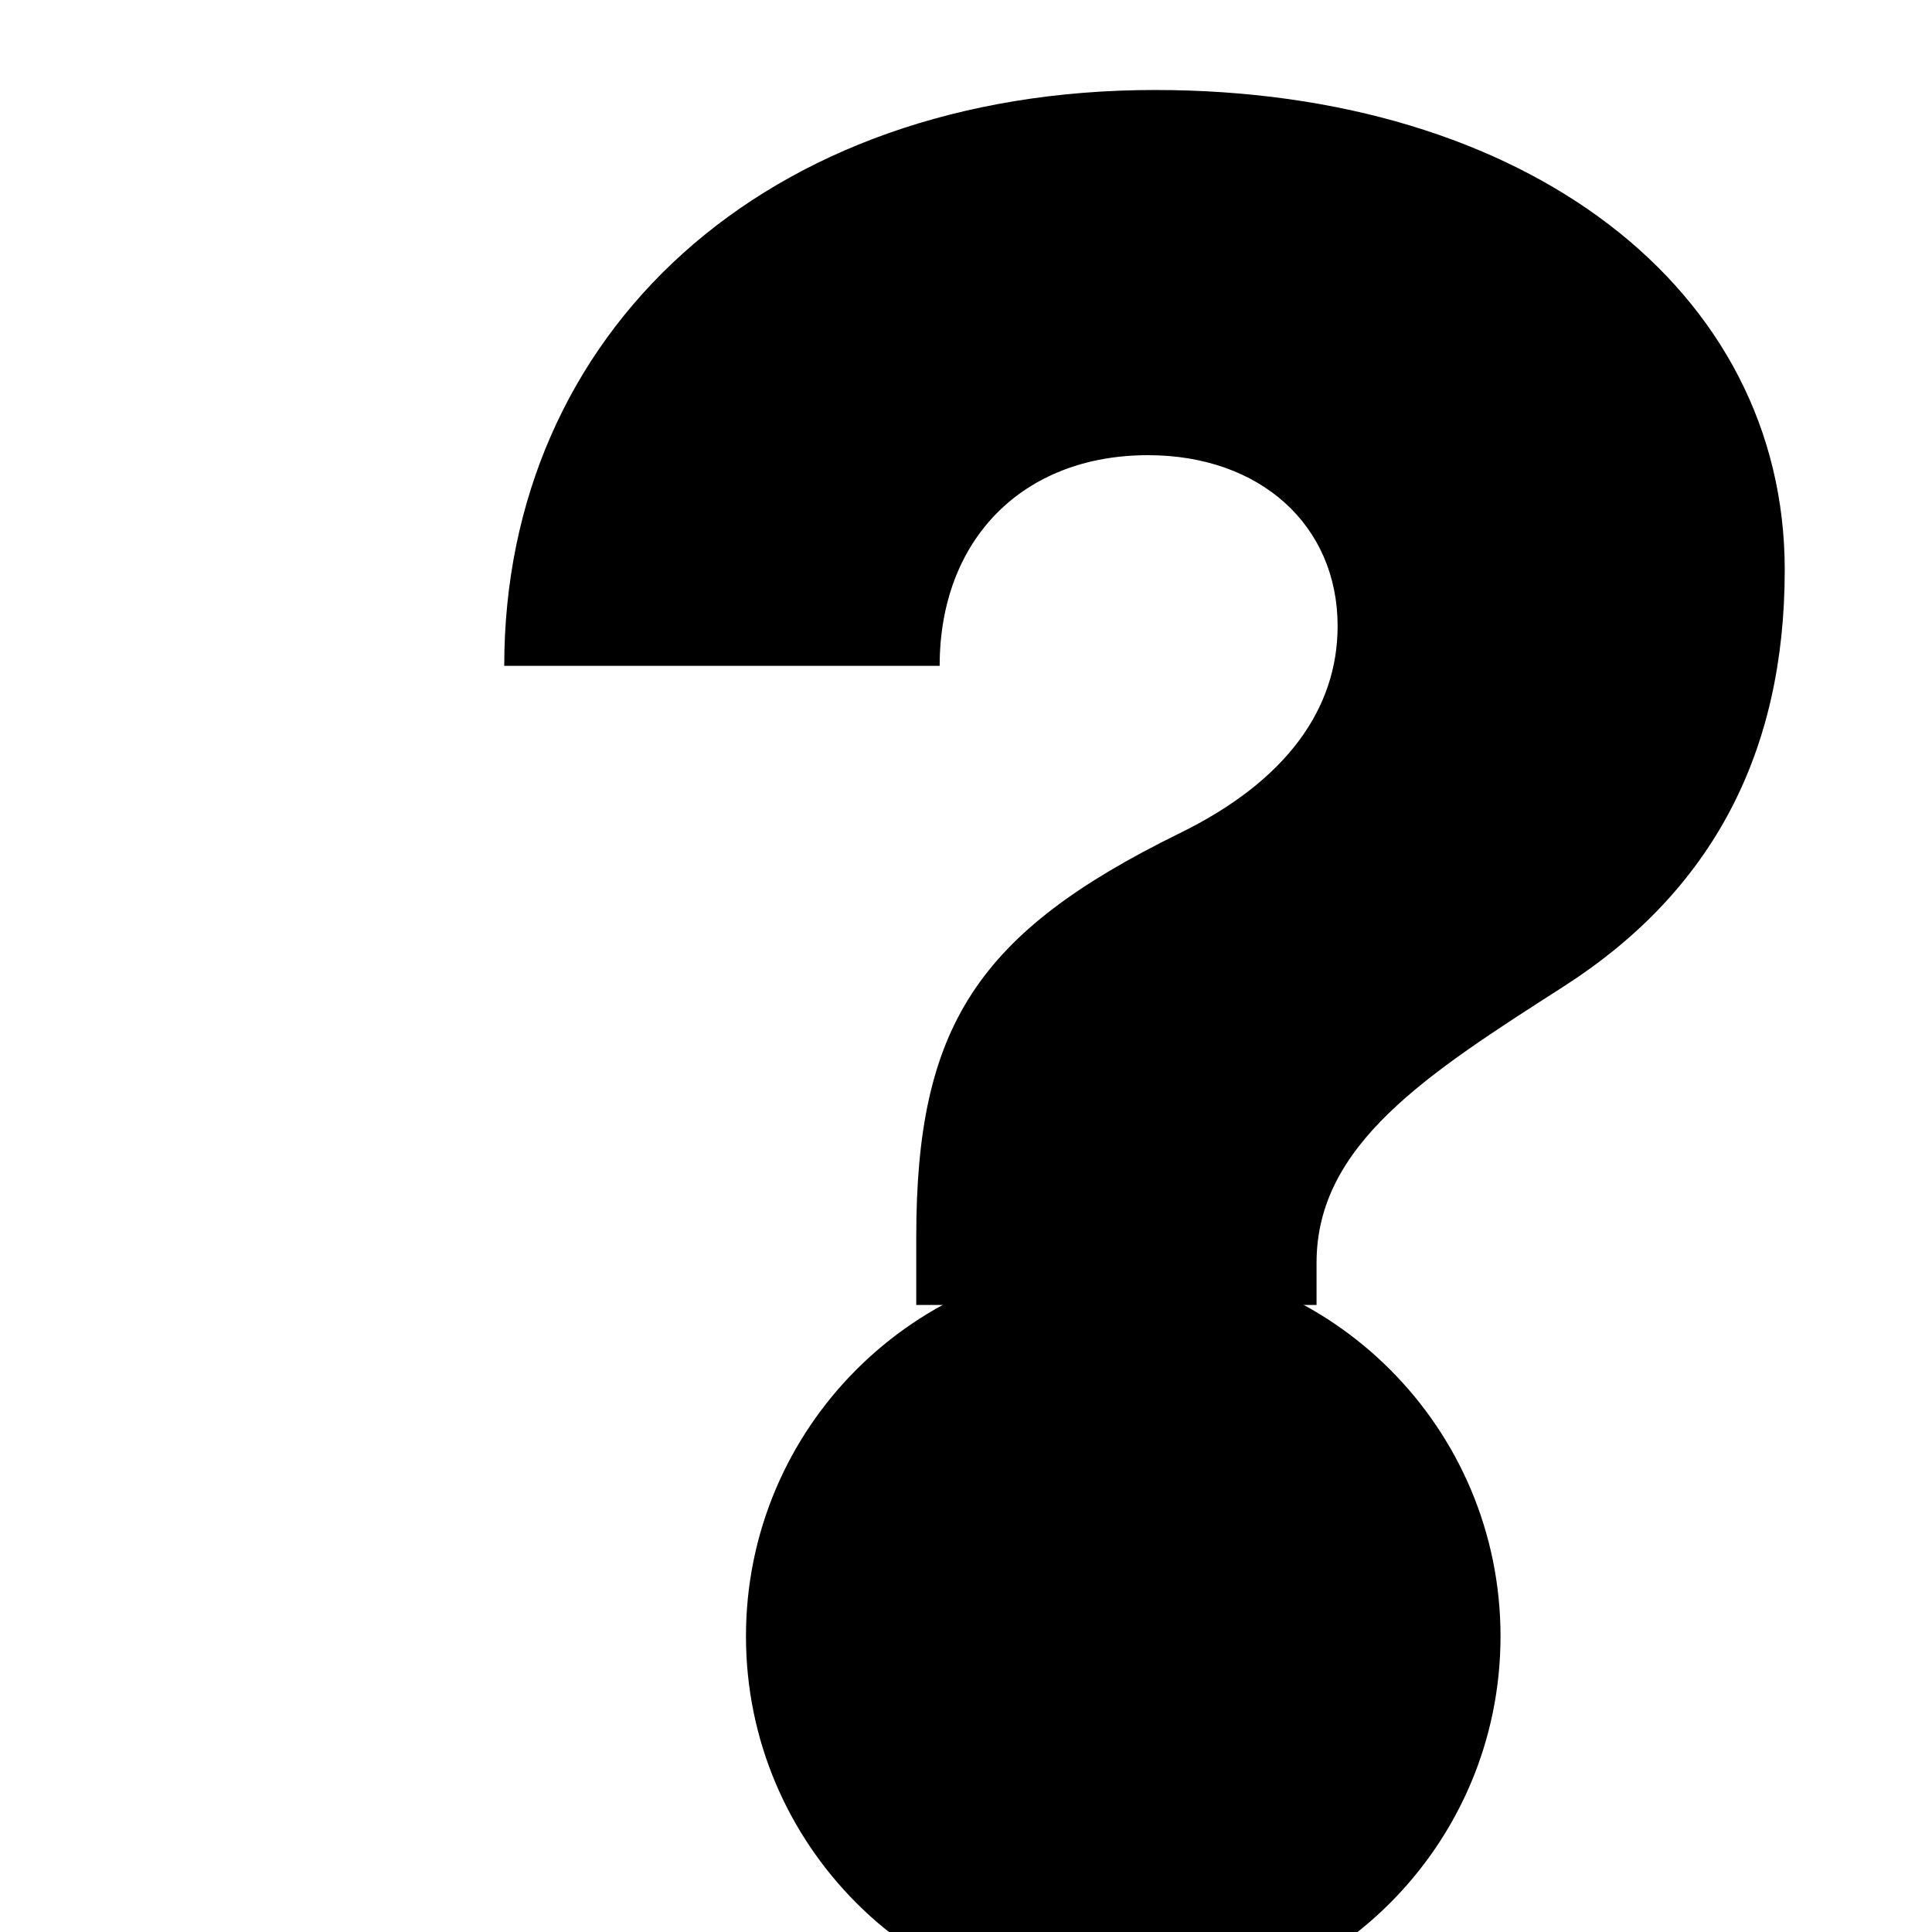
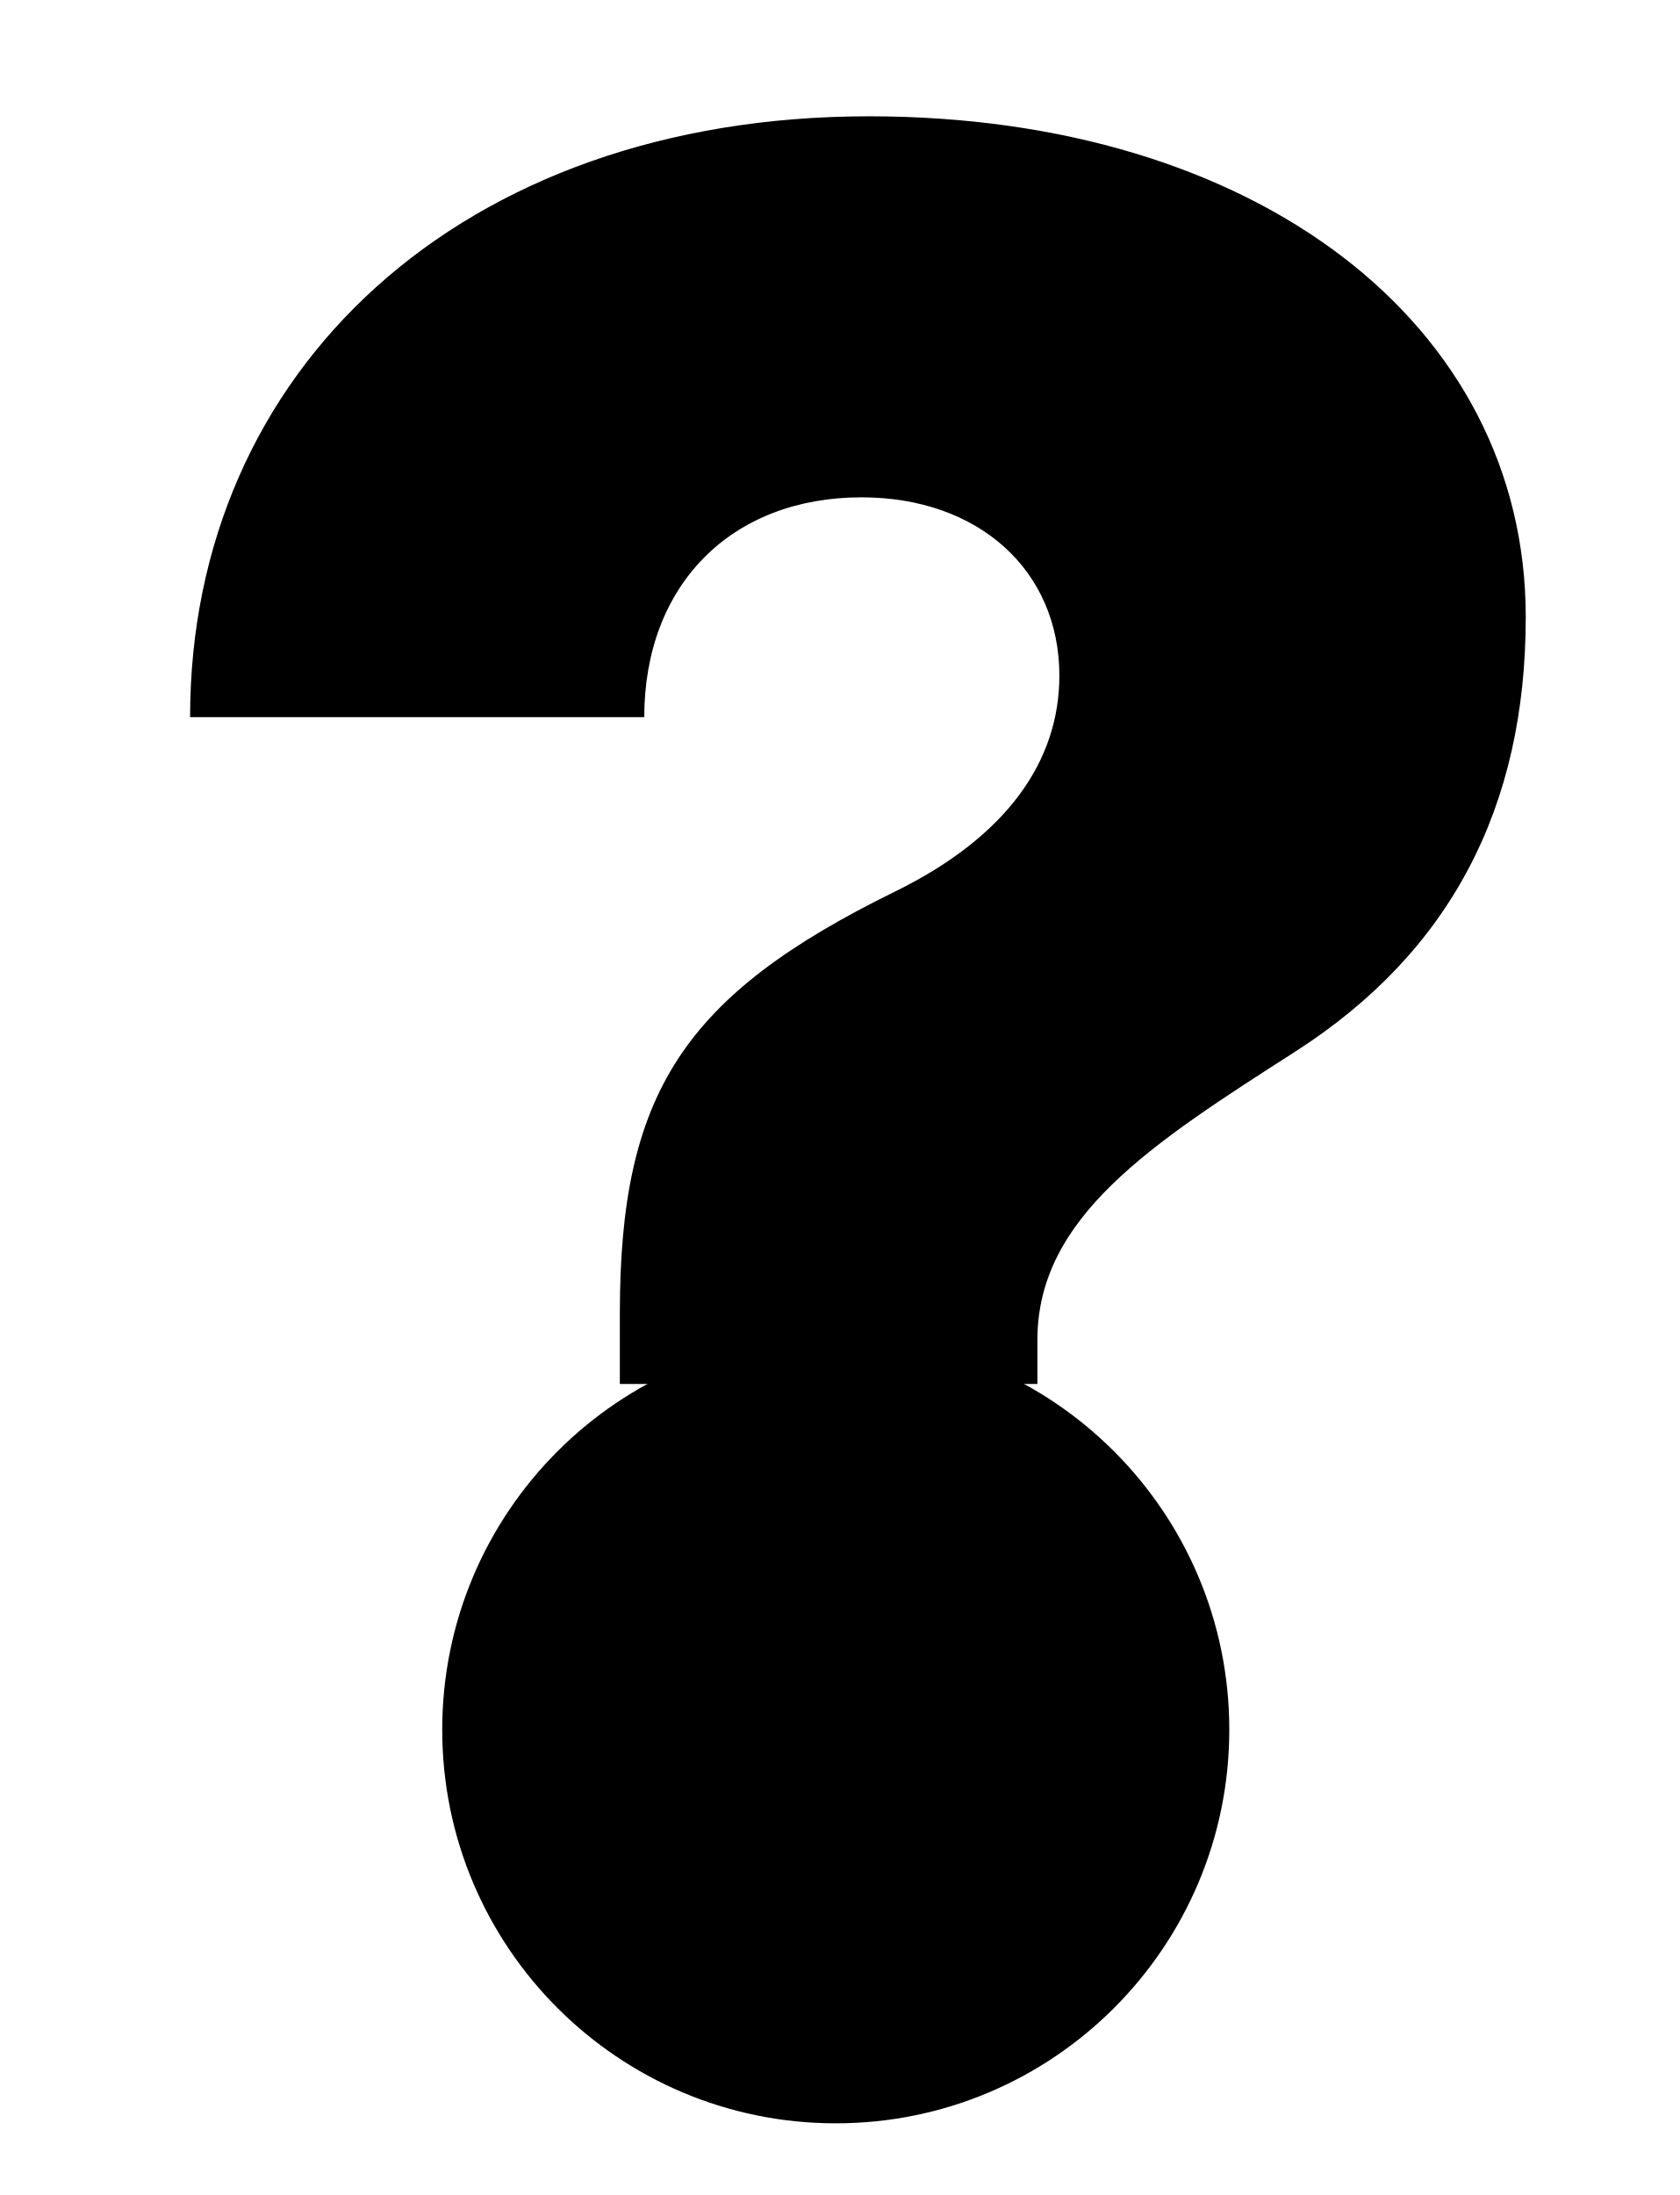
- <svg xmlns="http://www.w3.org/2000/svg" viewBox="80 60 360 360" width="360" height="360">
+ <svg xmlns="http://www.w3.org/2000/svg" viewBox="140 56 300 392" width="300" height="392">
  <path d="M416 472H758V508C758 609 852 669 969 744C1097 826 1158 945 1158 1100C1158 1340 937 1510 620 1510C286 1510 64 1302 64 1018H436C436 1126 507 1198 614 1198C710 1198 776 1138 776 1052C776 982 733 920 641 875C468 790 416 710 416 530Z" fill="#000" transform="translate(160.0,406.1) scale(0.2181,-0.2181)" />
  <circle cx="289.3" cy="364.9" r="70.3" fill="#000" />
</svg>
